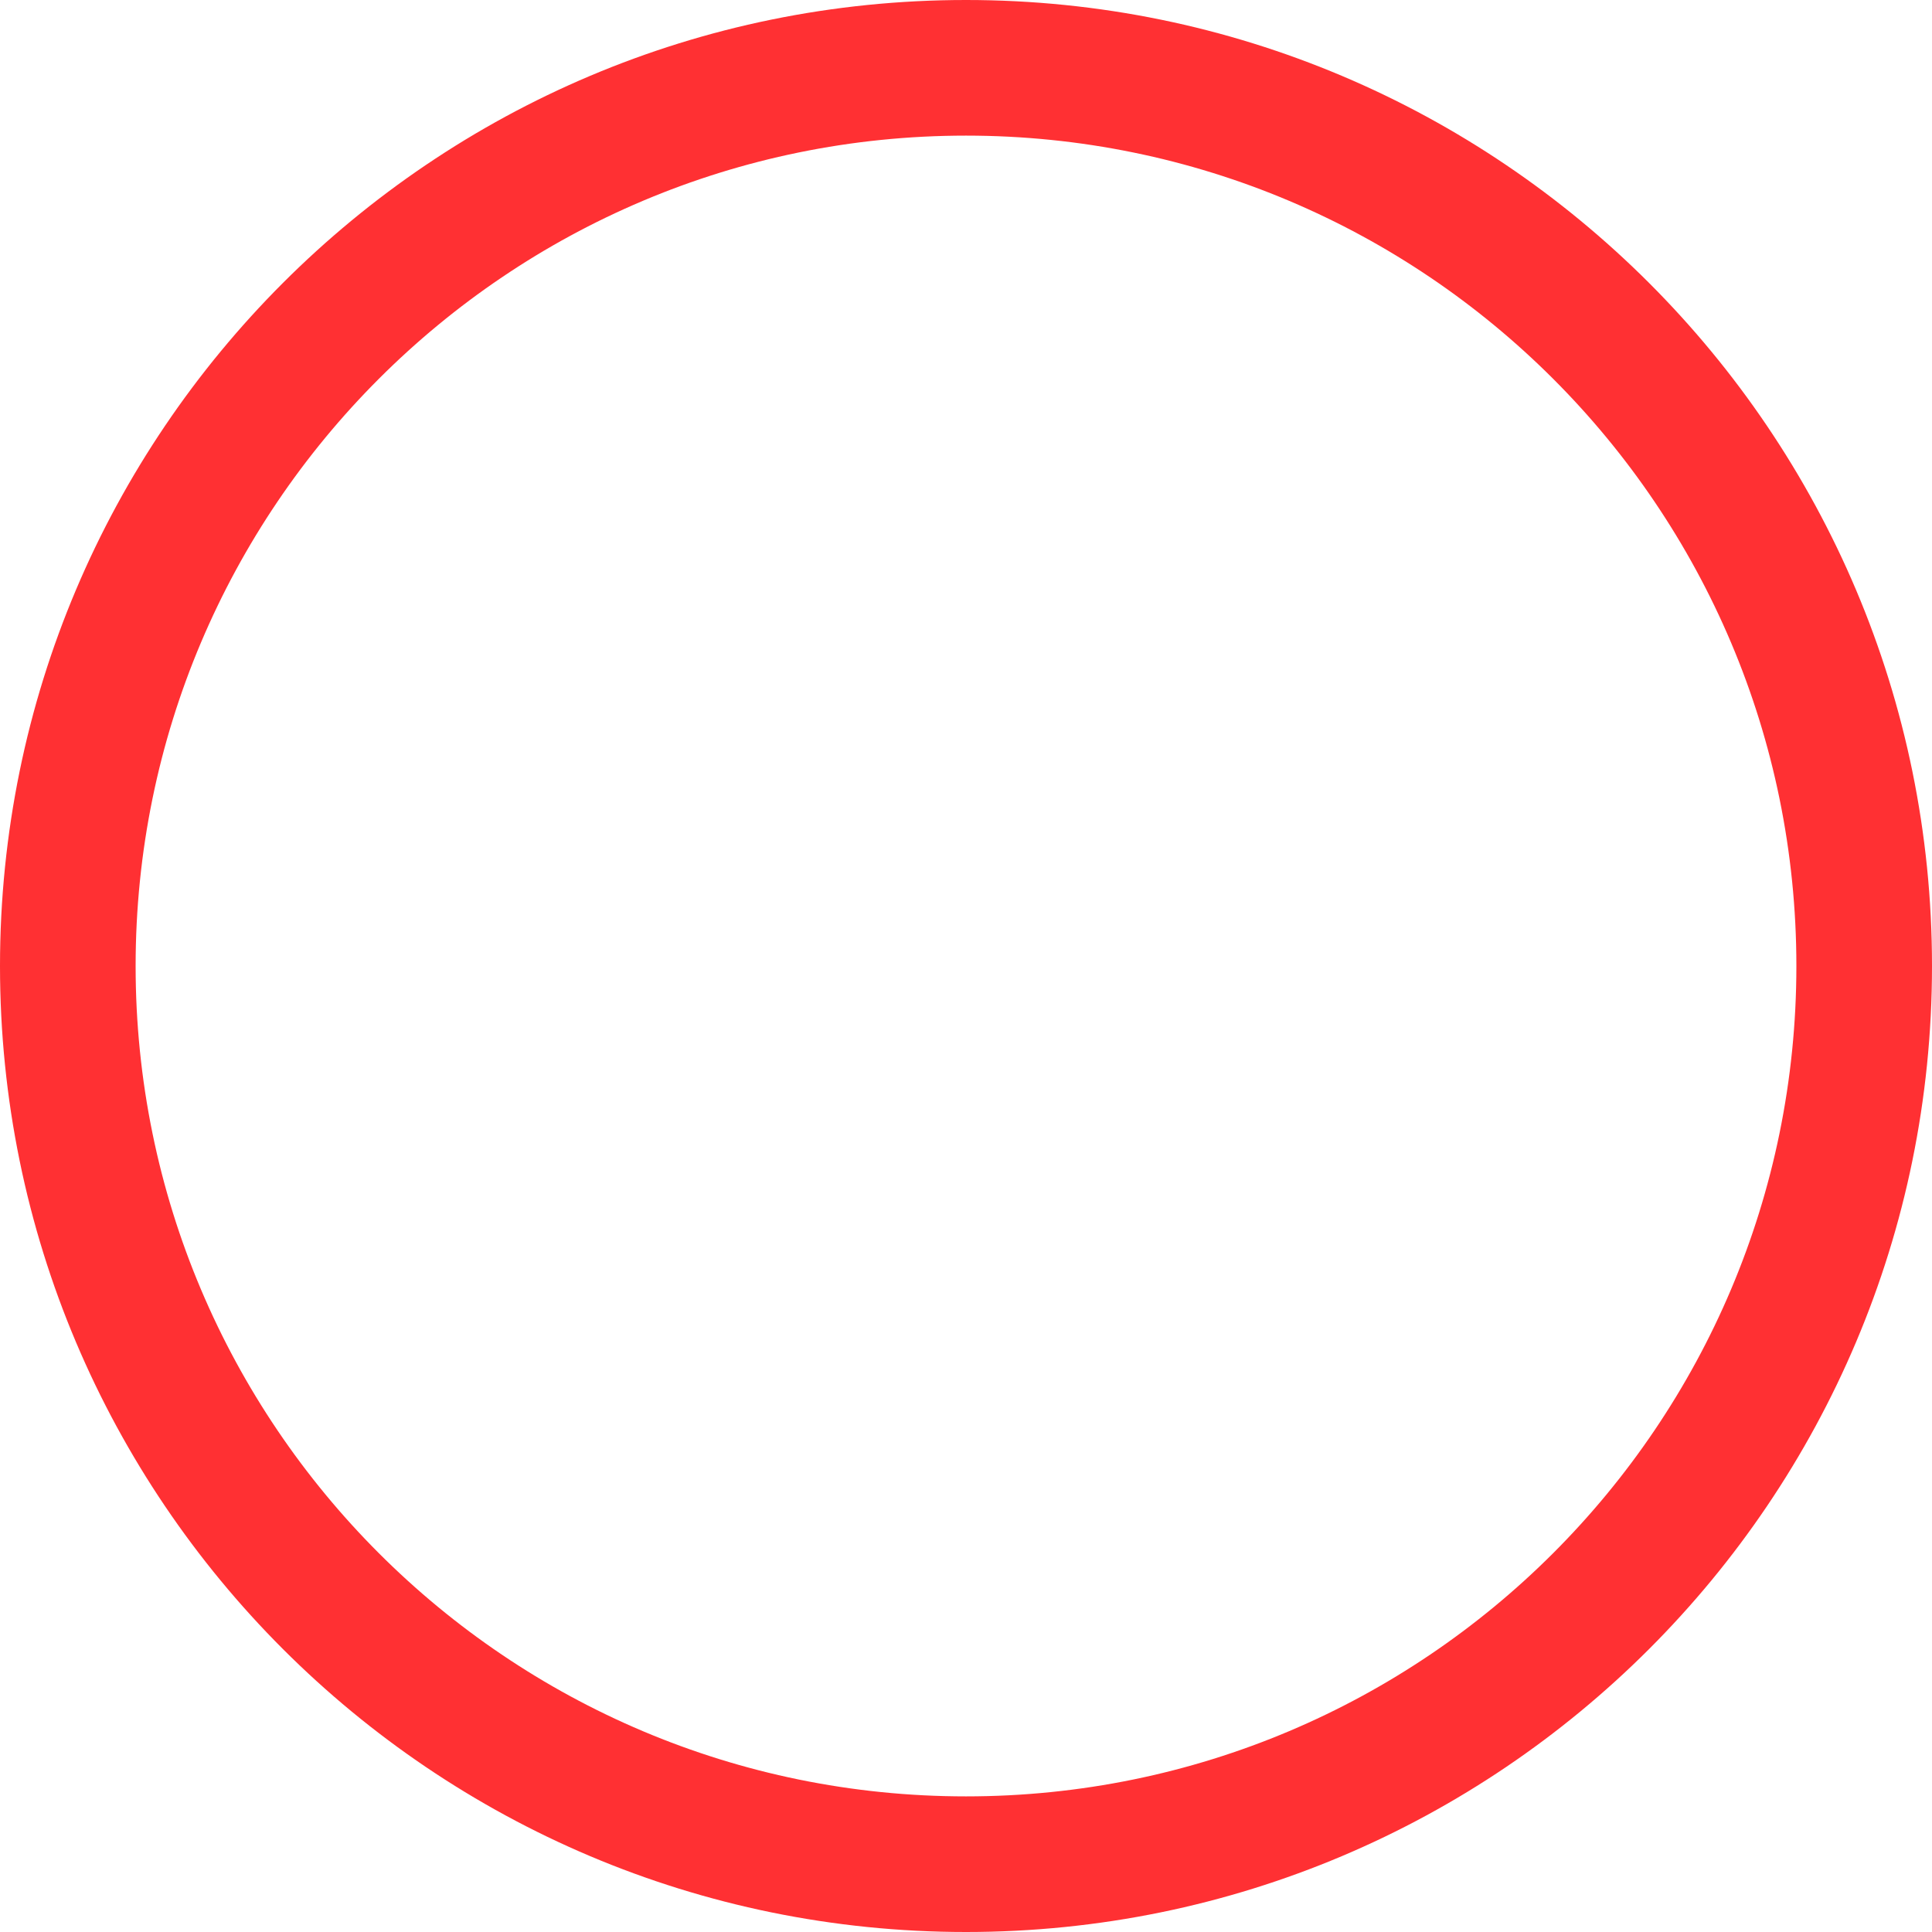
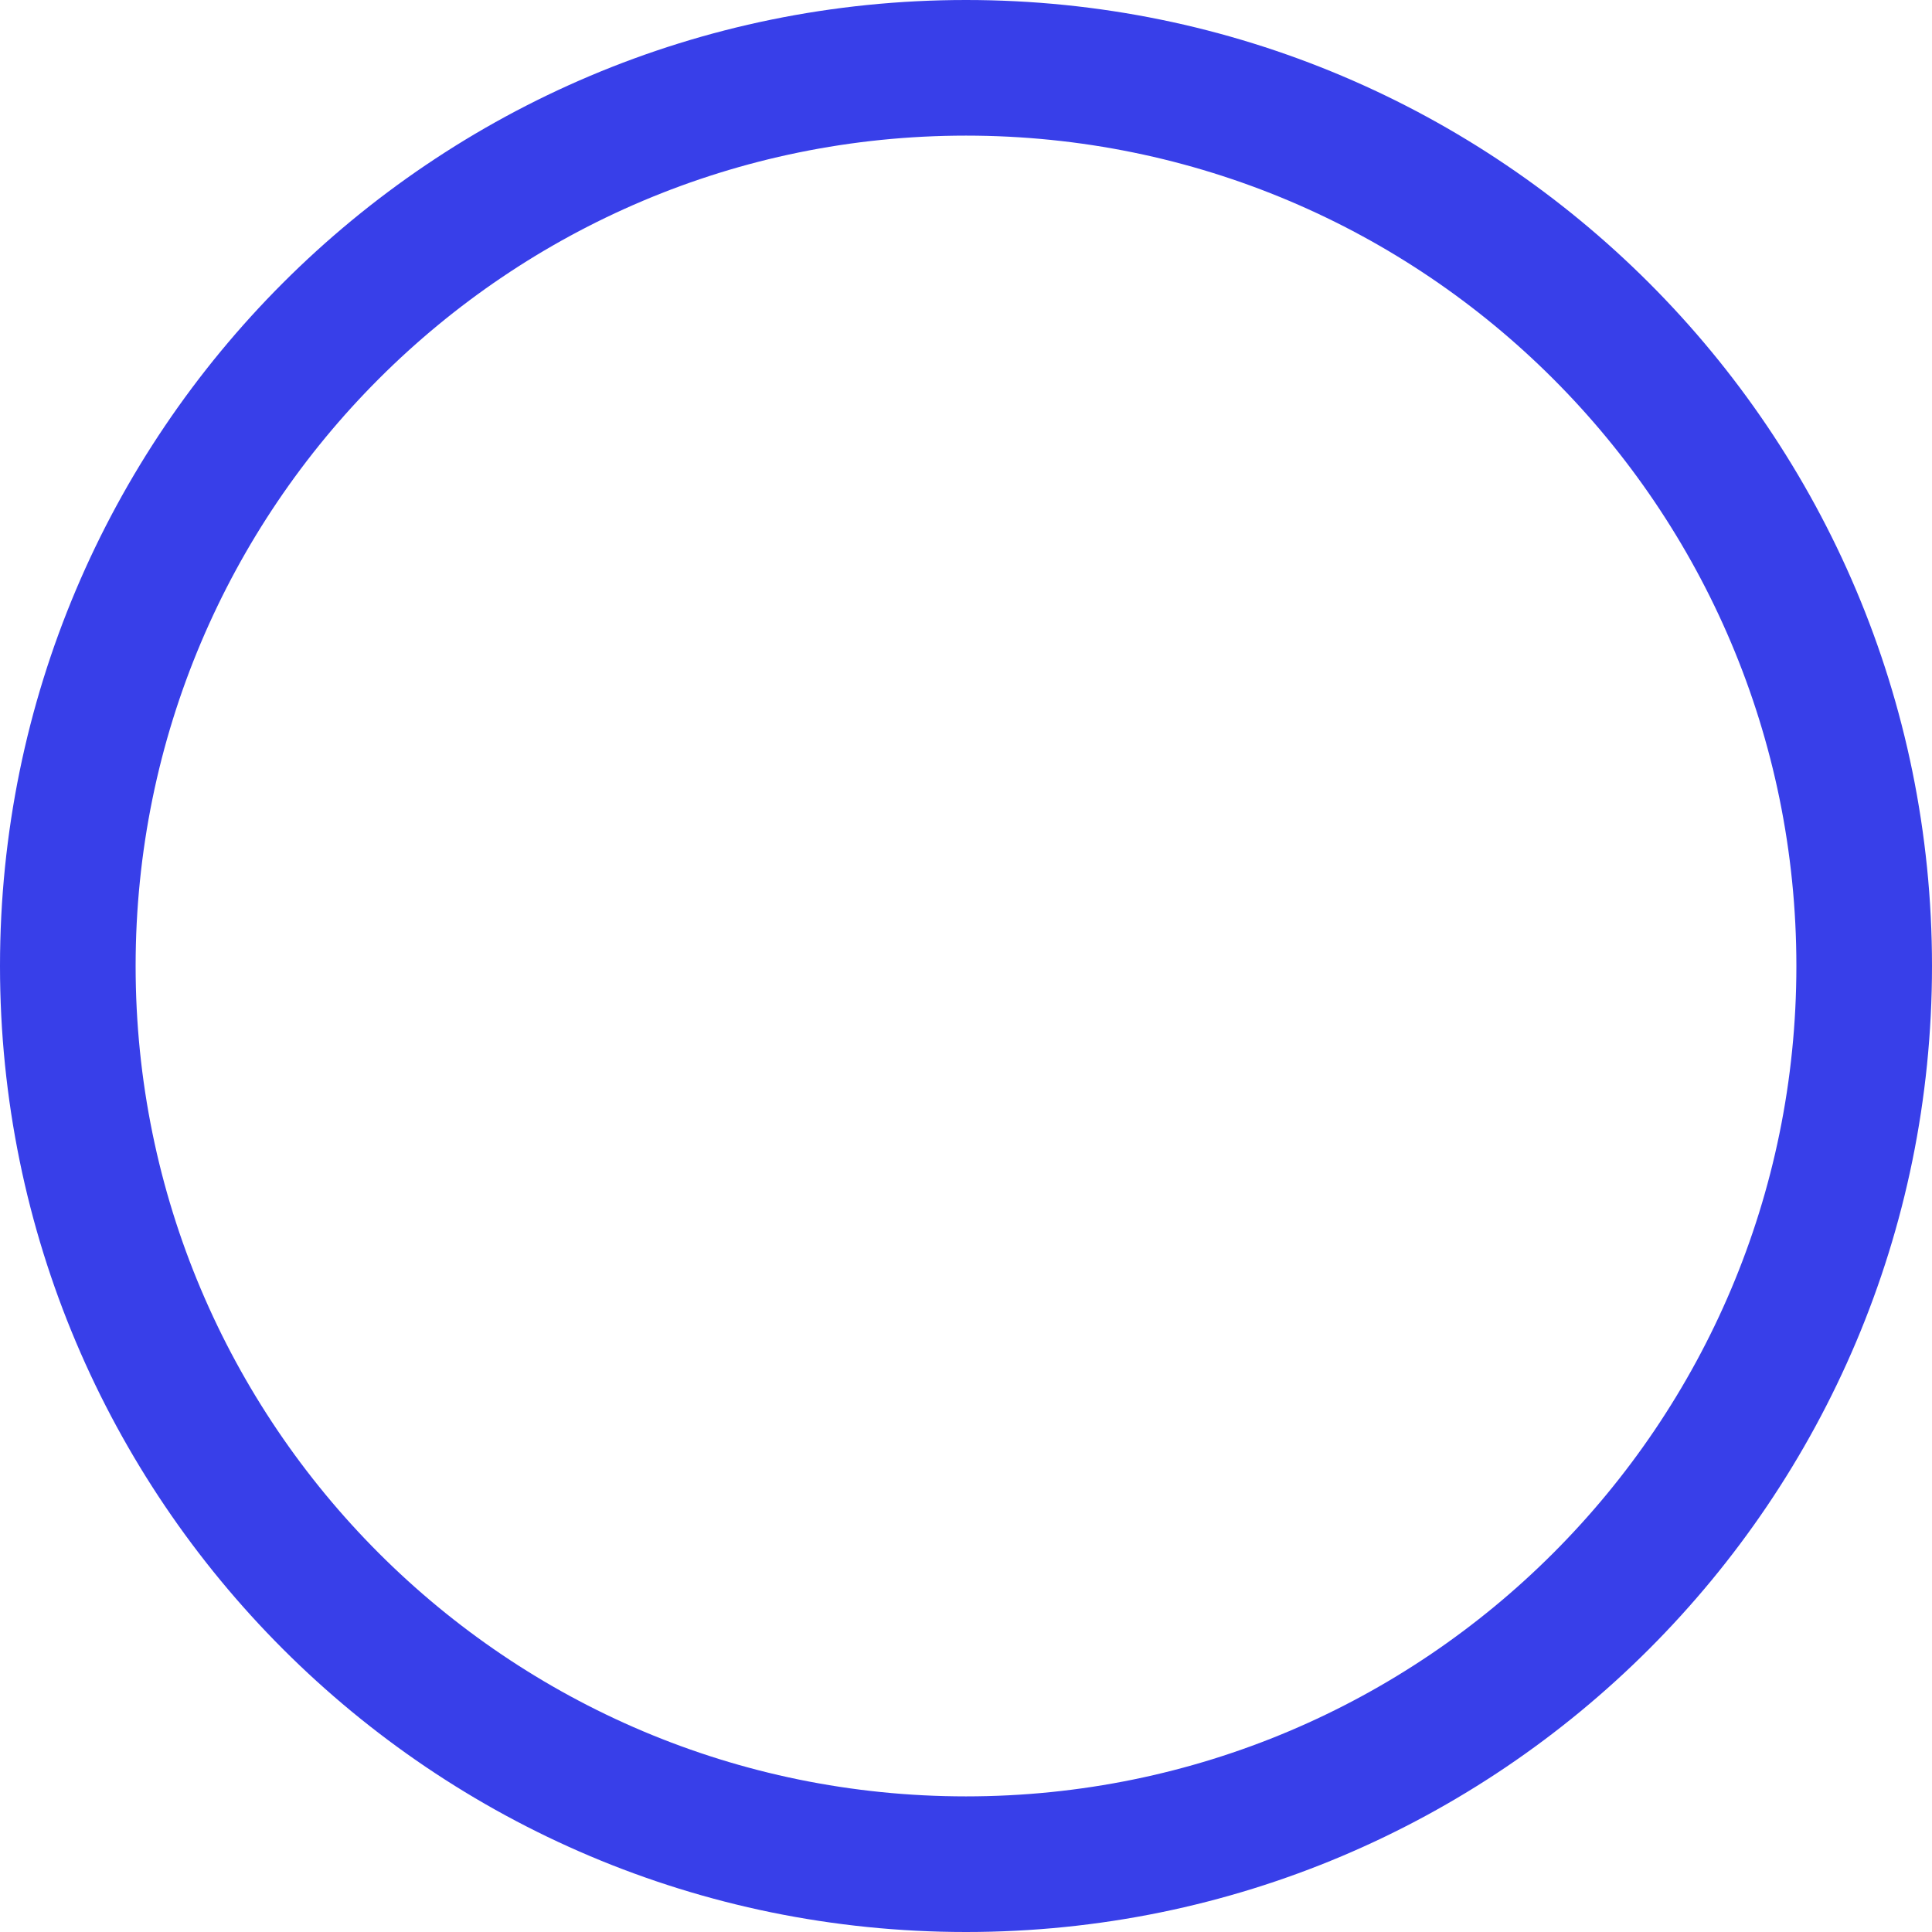
<svg xmlns="http://www.w3.org/2000/svg" preserveAspectRatio="none" width="100%" height="100%" overflow="visible" style="display: block;" viewBox="0 0 264 264" fill="none">
-   <path id="Ellipse 289" d="M264 132C264 204.902 204.902 264 132 264C59.098 264 0 204.902 0 132C0 59.098 59.098 0 132 0C204.902 0 264 59.098 264 132ZM18.532 132C18.532 194.667 69.334 245.468 132 245.468C194.667 245.468 245.468 194.667 245.468 132C245.468 69.334 194.667 18.532 132 18.532C69.334 18.532 18.532 69.334 18.532 132Z" fill="#FF3033" />
+   <path id="Ellipse 289" d="M264 132C264 204.902 204.902 264 132 264C59.098 264 0 204.902 0 132C0 59.098 59.098 0 132 0C204.902 0 264 59.098 264 132ZM18.532 132C18.532 194.667 69.334 245.468 132 245.468C194.667 245.468 245.468 194.667 245.468 132C245.468 69.334 194.667 18.532 132 18.532C69.334 18.532 18.532 69.334 18.532 132Z" fill="#383FE9" />
</svg>
